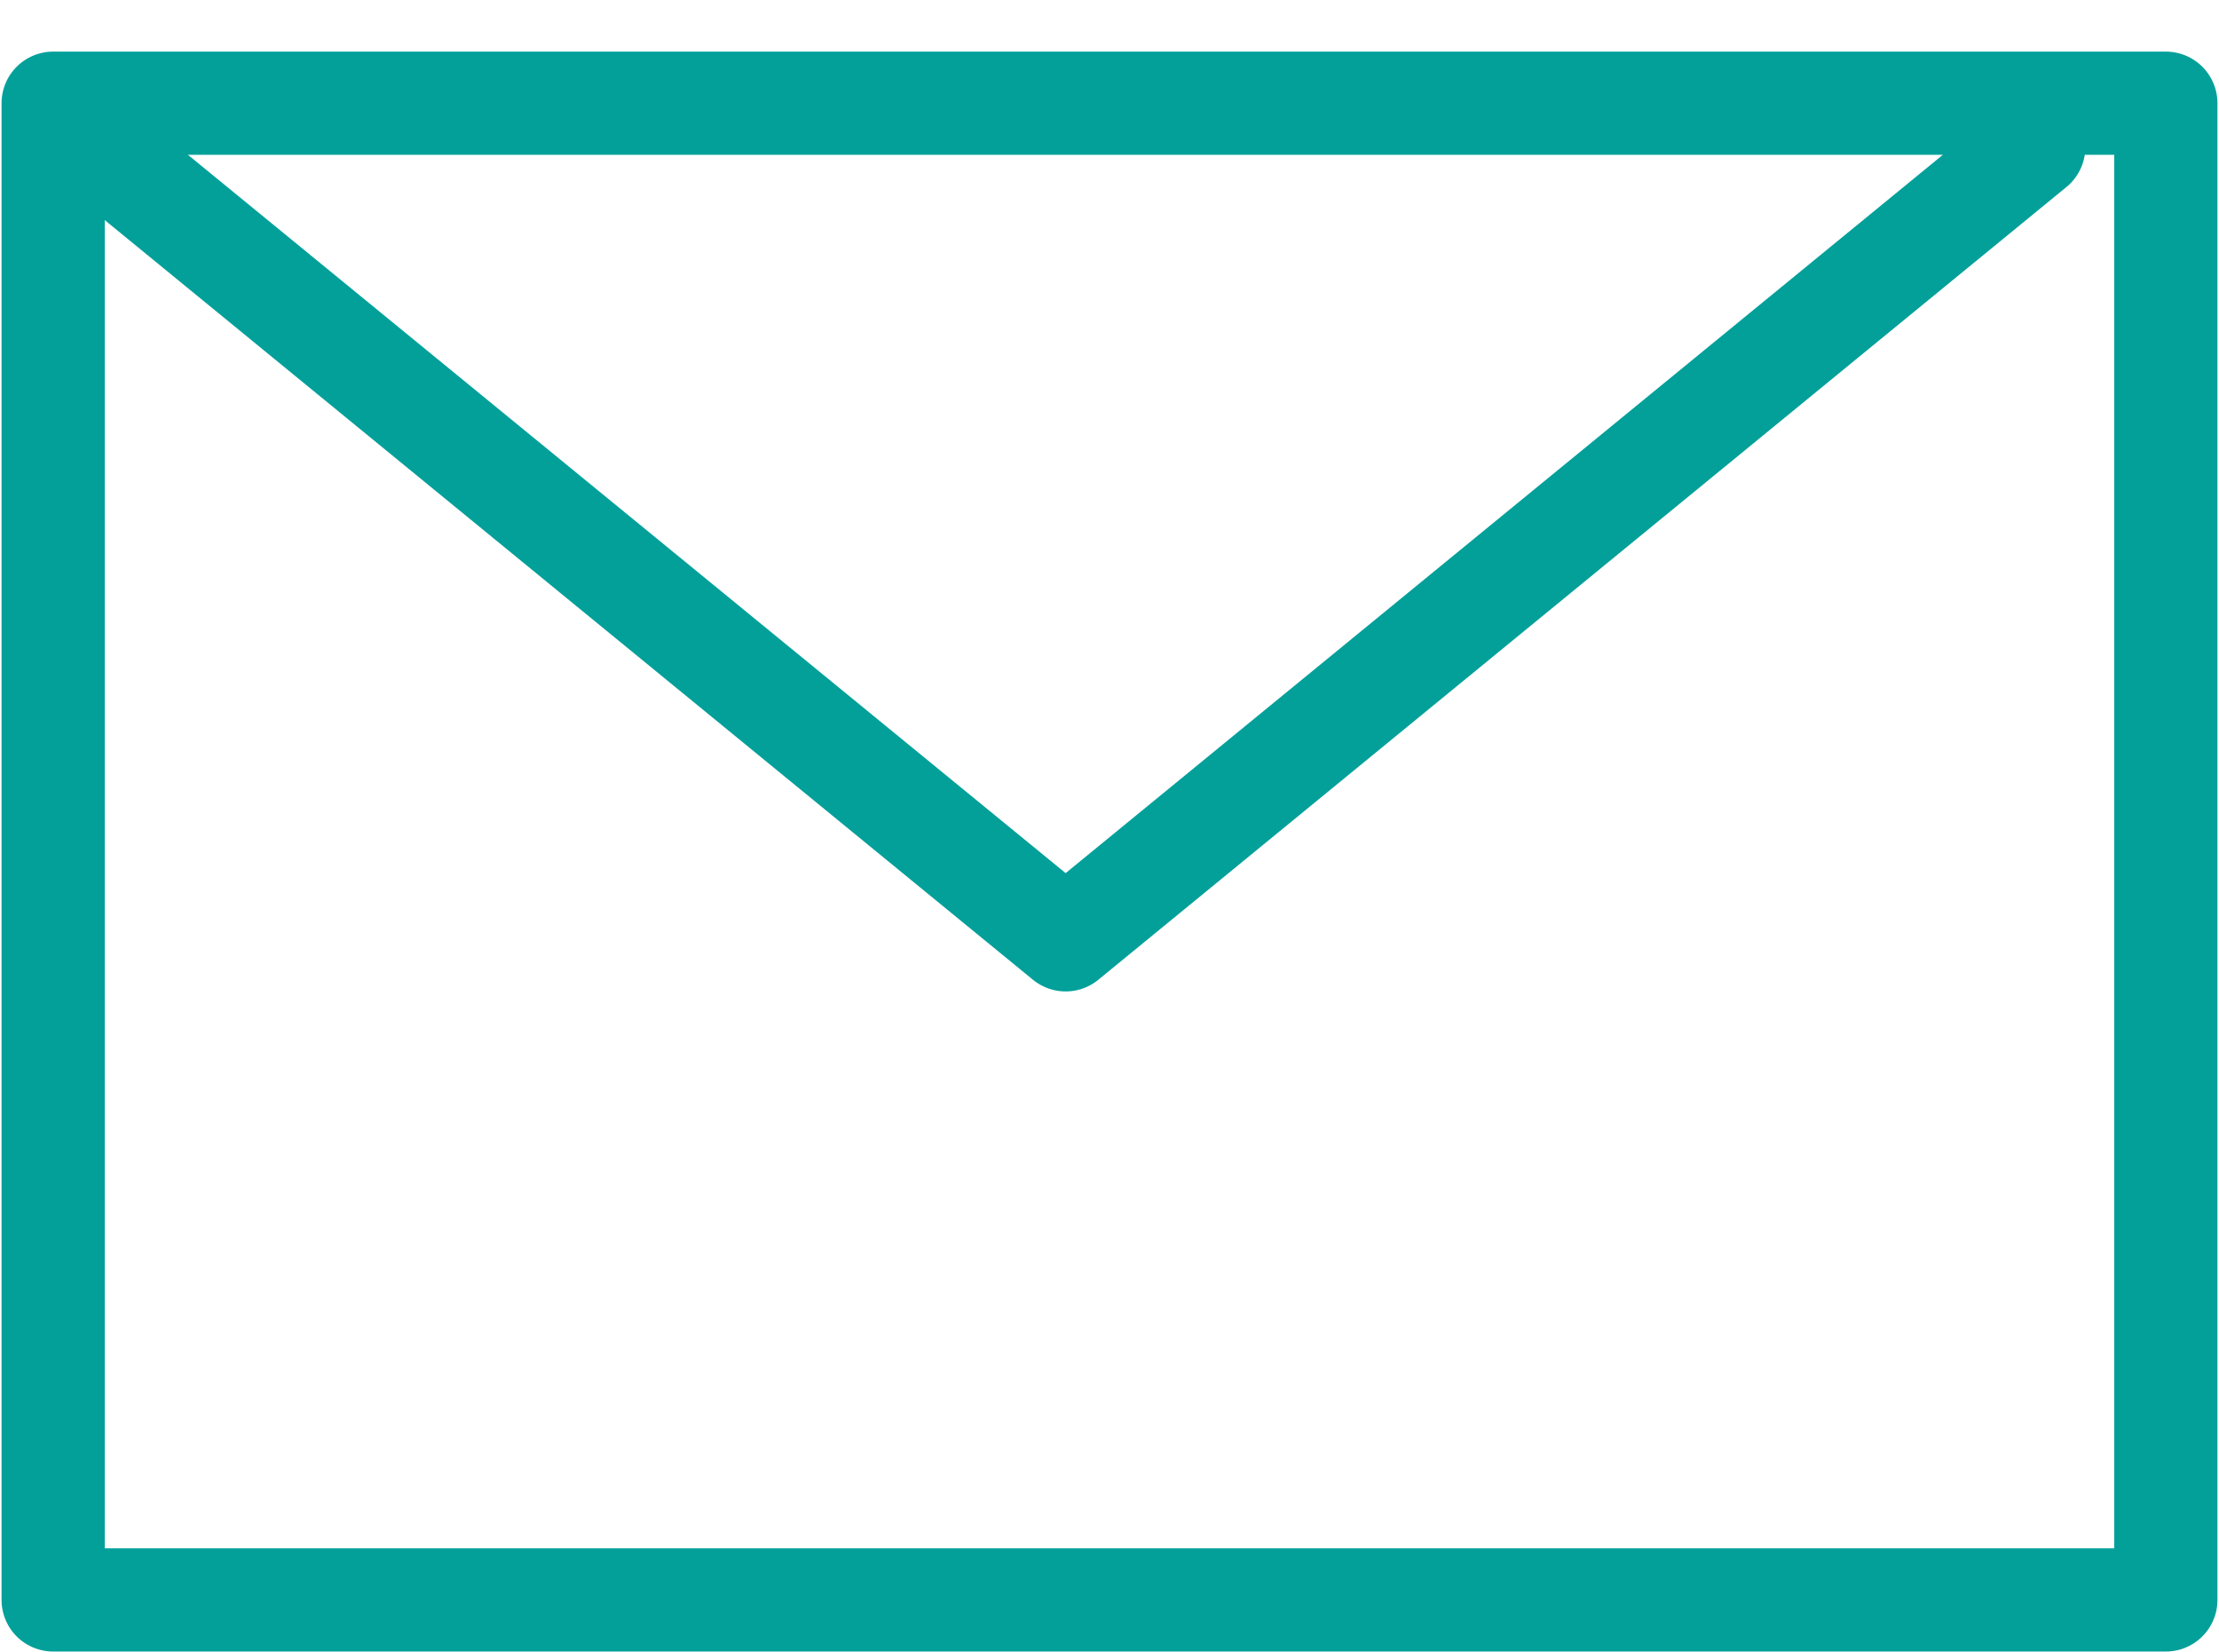
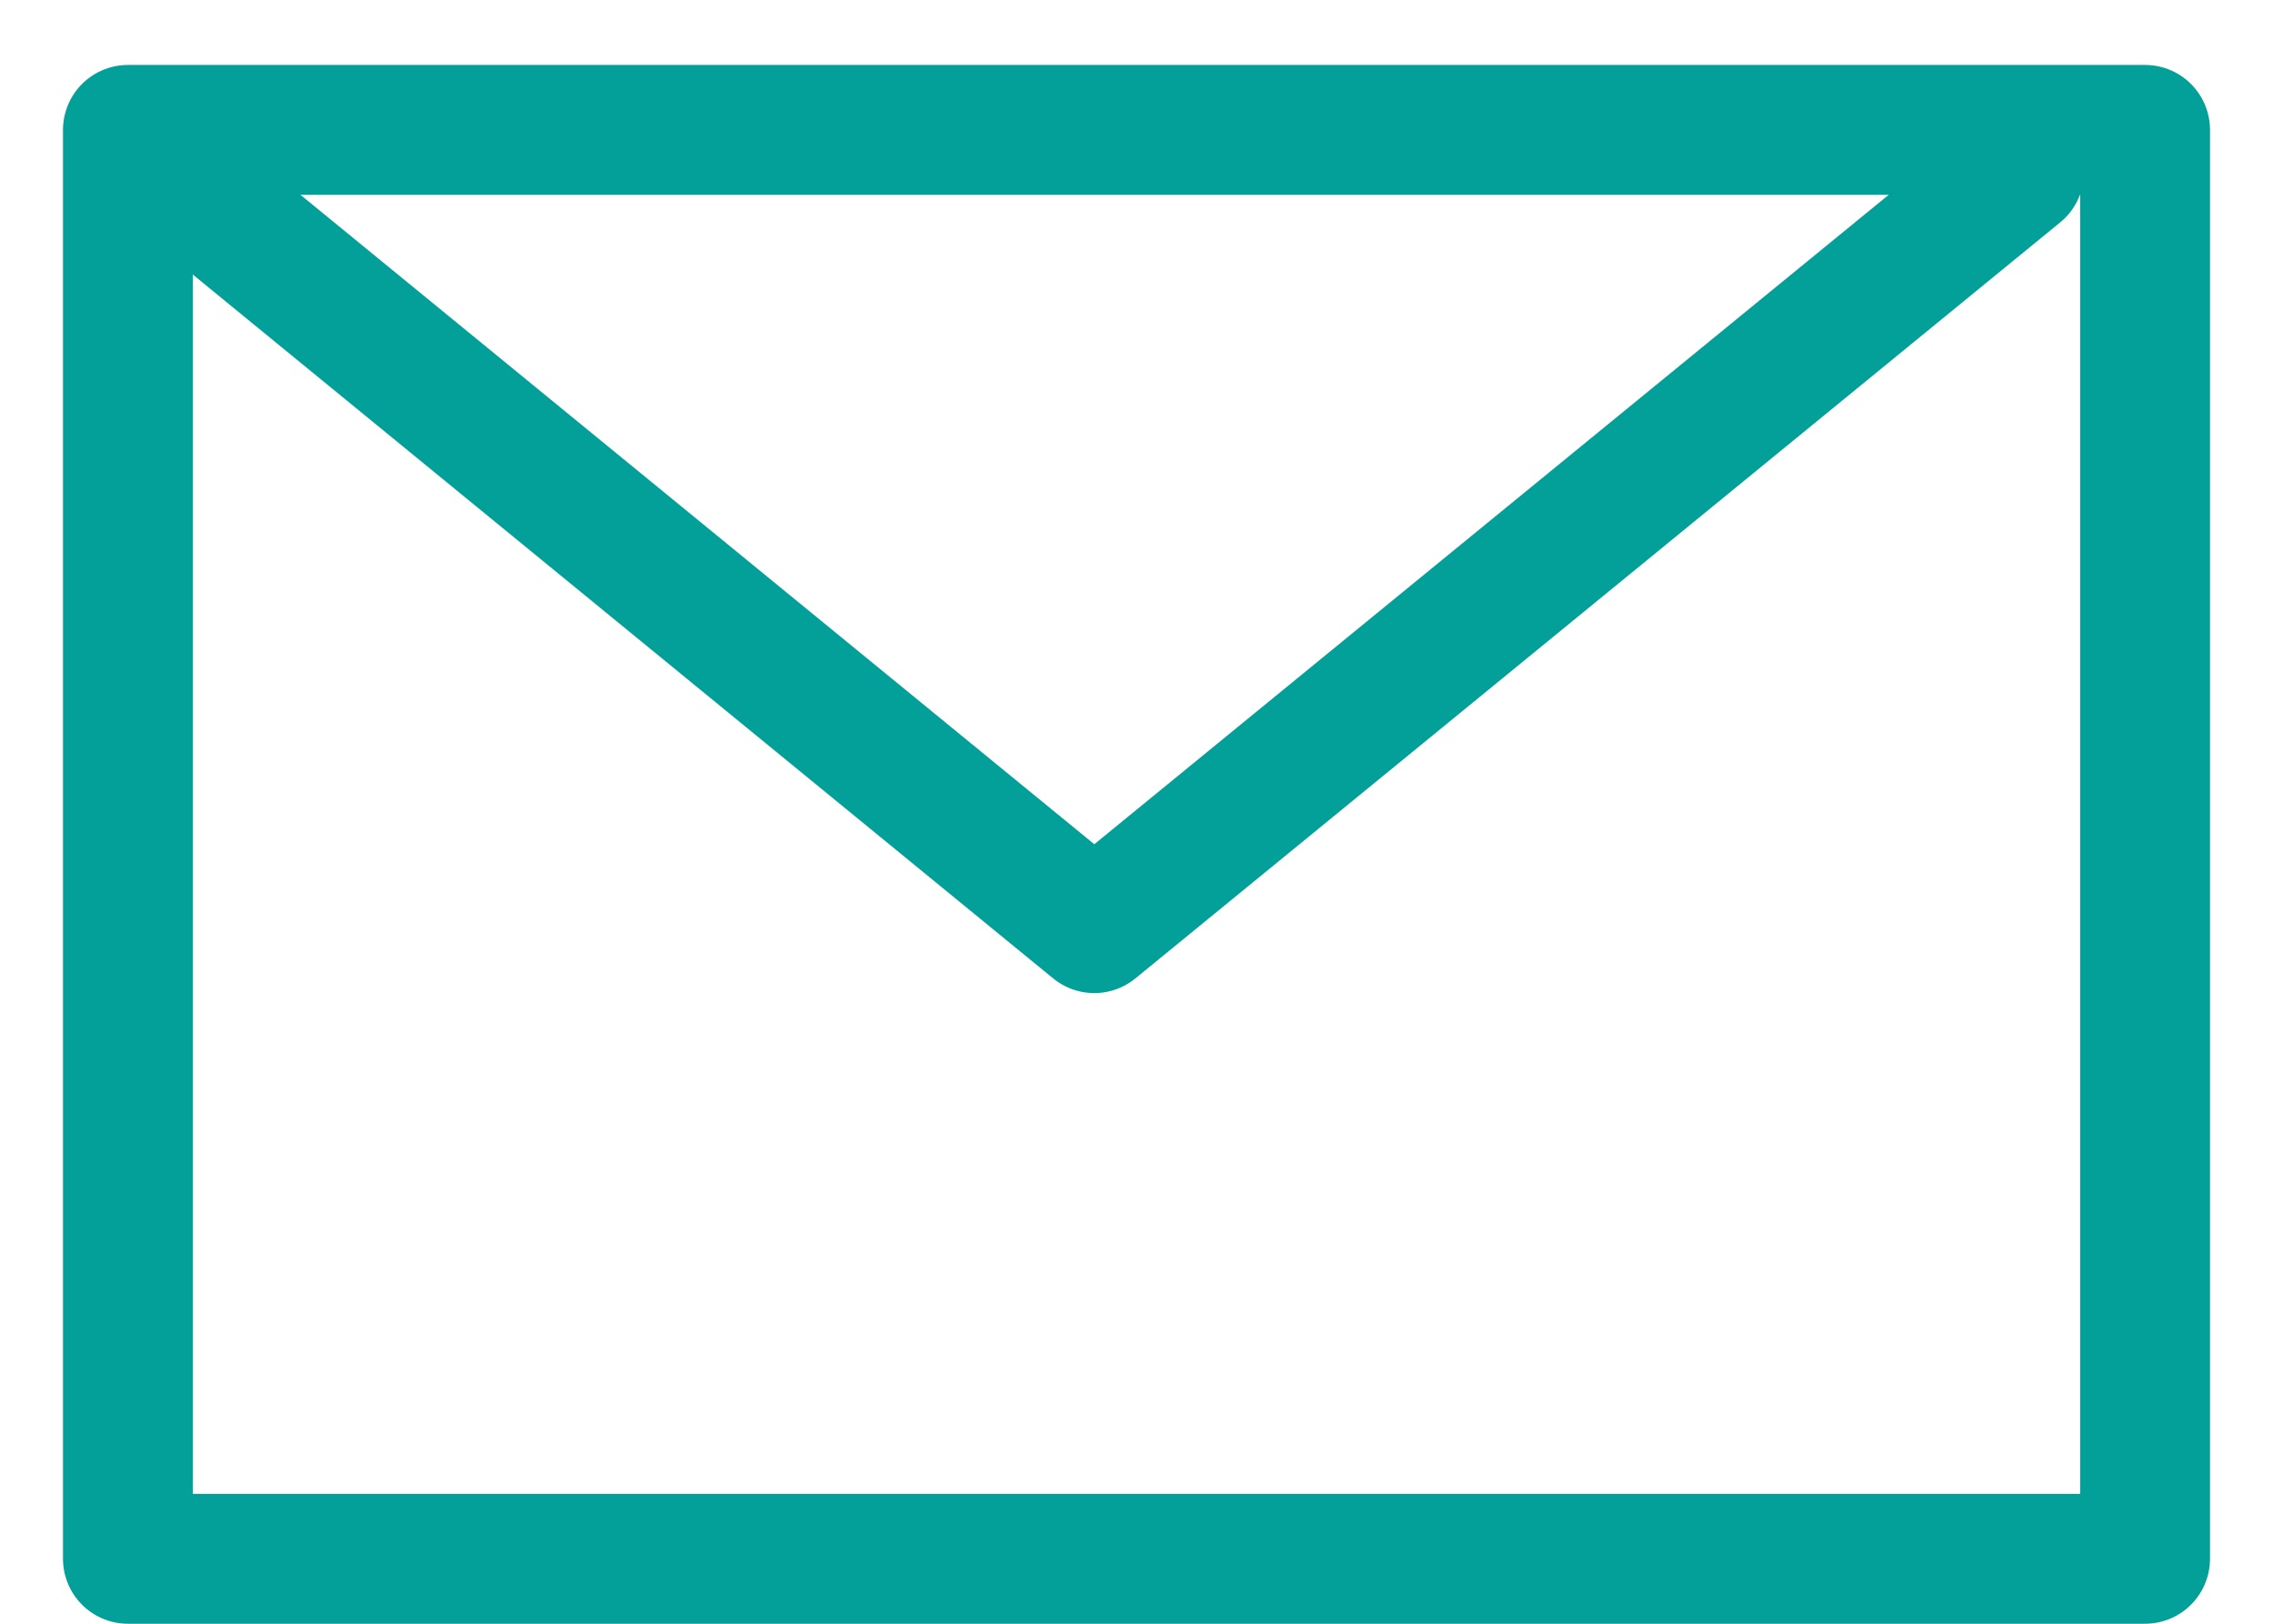
- <svg xmlns="http://www.w3.org/2000/svg" id="a05869c6-f7e5-4221-becd-520fcb6a2398" data-name="Capa 1" viewBox="0 0 43 32">
+ <svg xmlns="http://www.w3.org/2000/svg" id="e62b46fc-1737-4846-a007-bb660e0da6cd" data-name="Capa 1" viewBox="0 0 35 25">
  <defs>
-     <style>.bed8a0d5-afbe-41cd-b1b3-e221698b687e{fill:none;stroke:#03a09a;stroke-linecap:round;stroke-linejoin:round;stroke-width:2px;}</style>
+     <style>.a4c4da2e-f6d1-4550-8556-0c09b873db3a{fill:none;stroke:#03a09a;stroke-linecap:round;stroke-linejoin:round;stroke-width:2px;}</style>
  </defs>
-   <rect class="bed8a0d5-afbe-41cd-b1b3-e221698b687e" x="1.03" y="2" width="40.94" height="29" />
-   <polyline class="bed8a0d5-afbe-41cd-b1b3-e221698b687e" points="1.88 2.85 20.65 18.21 39.41 2.85" />
+   <rect class="a4c4da2e-f6d1-4550-8556-0c09b873db3a" x="1.97" y="2" width="31.06" height="22" />
+   <polyline class="a4c4da2e-f6d1-4550-8556-0c09b873db3a" points="2.62 2.65 16.85 14.29 31.09 2.65" />
</svg>
